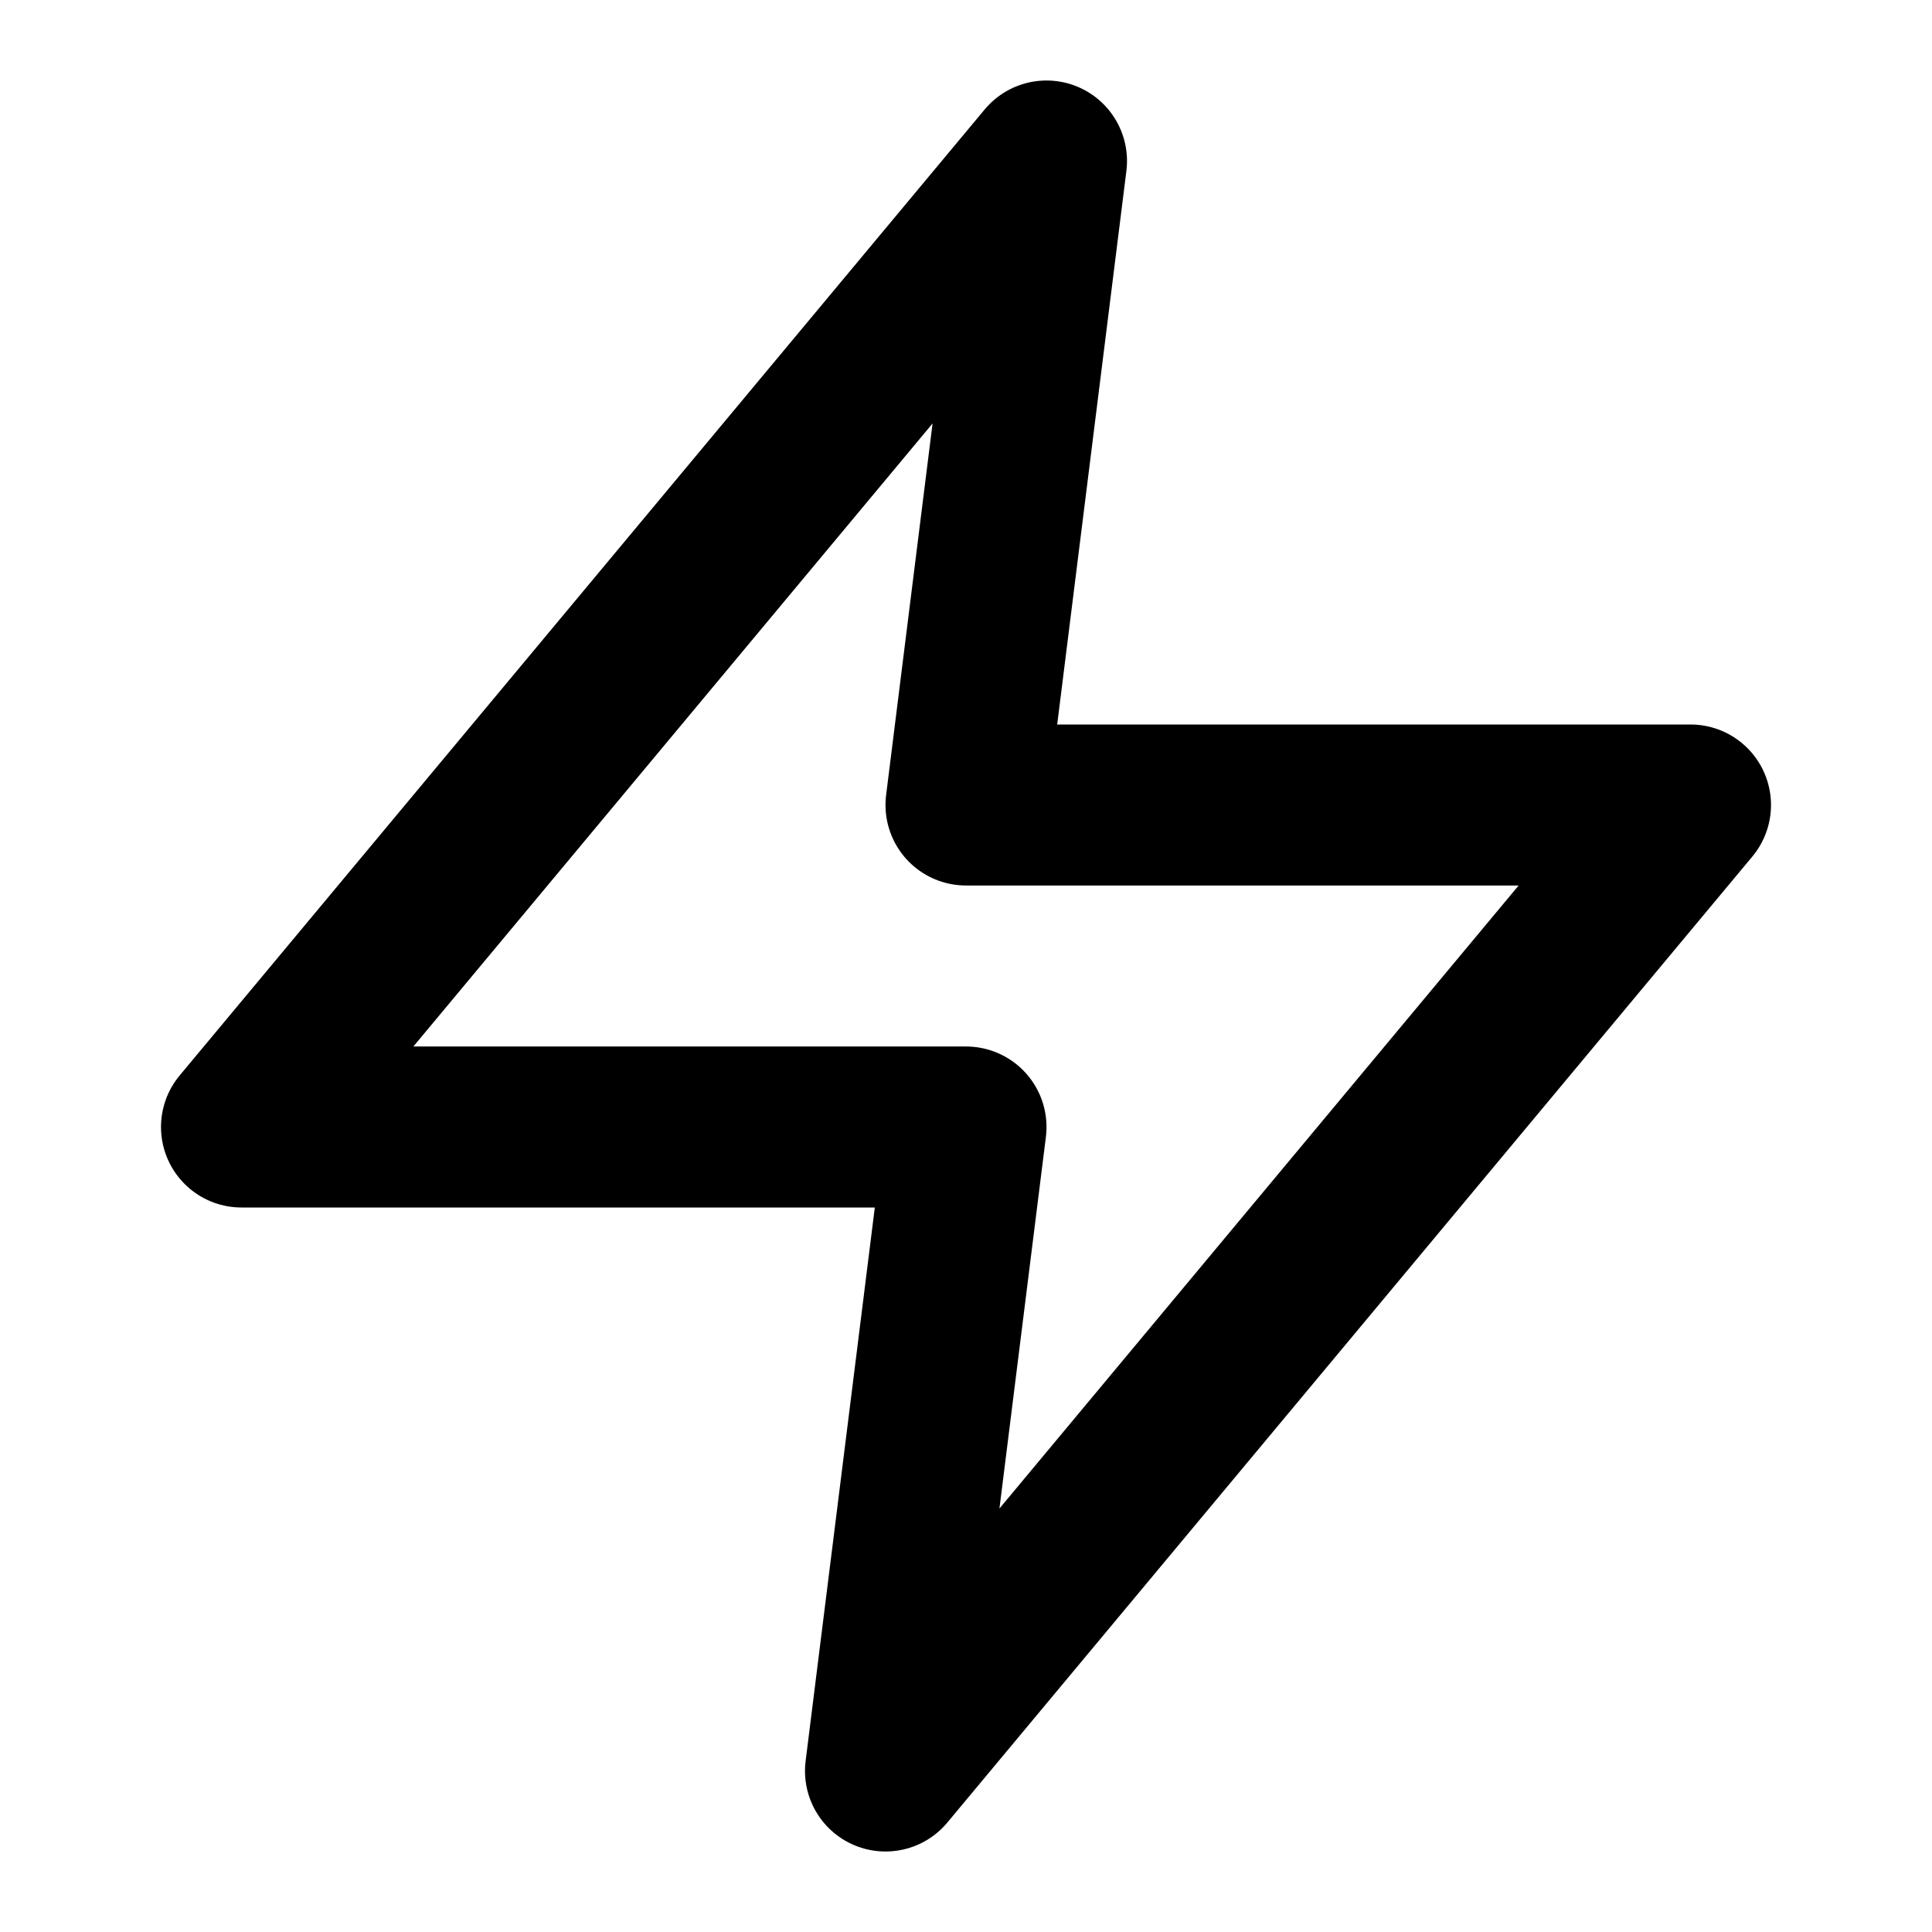
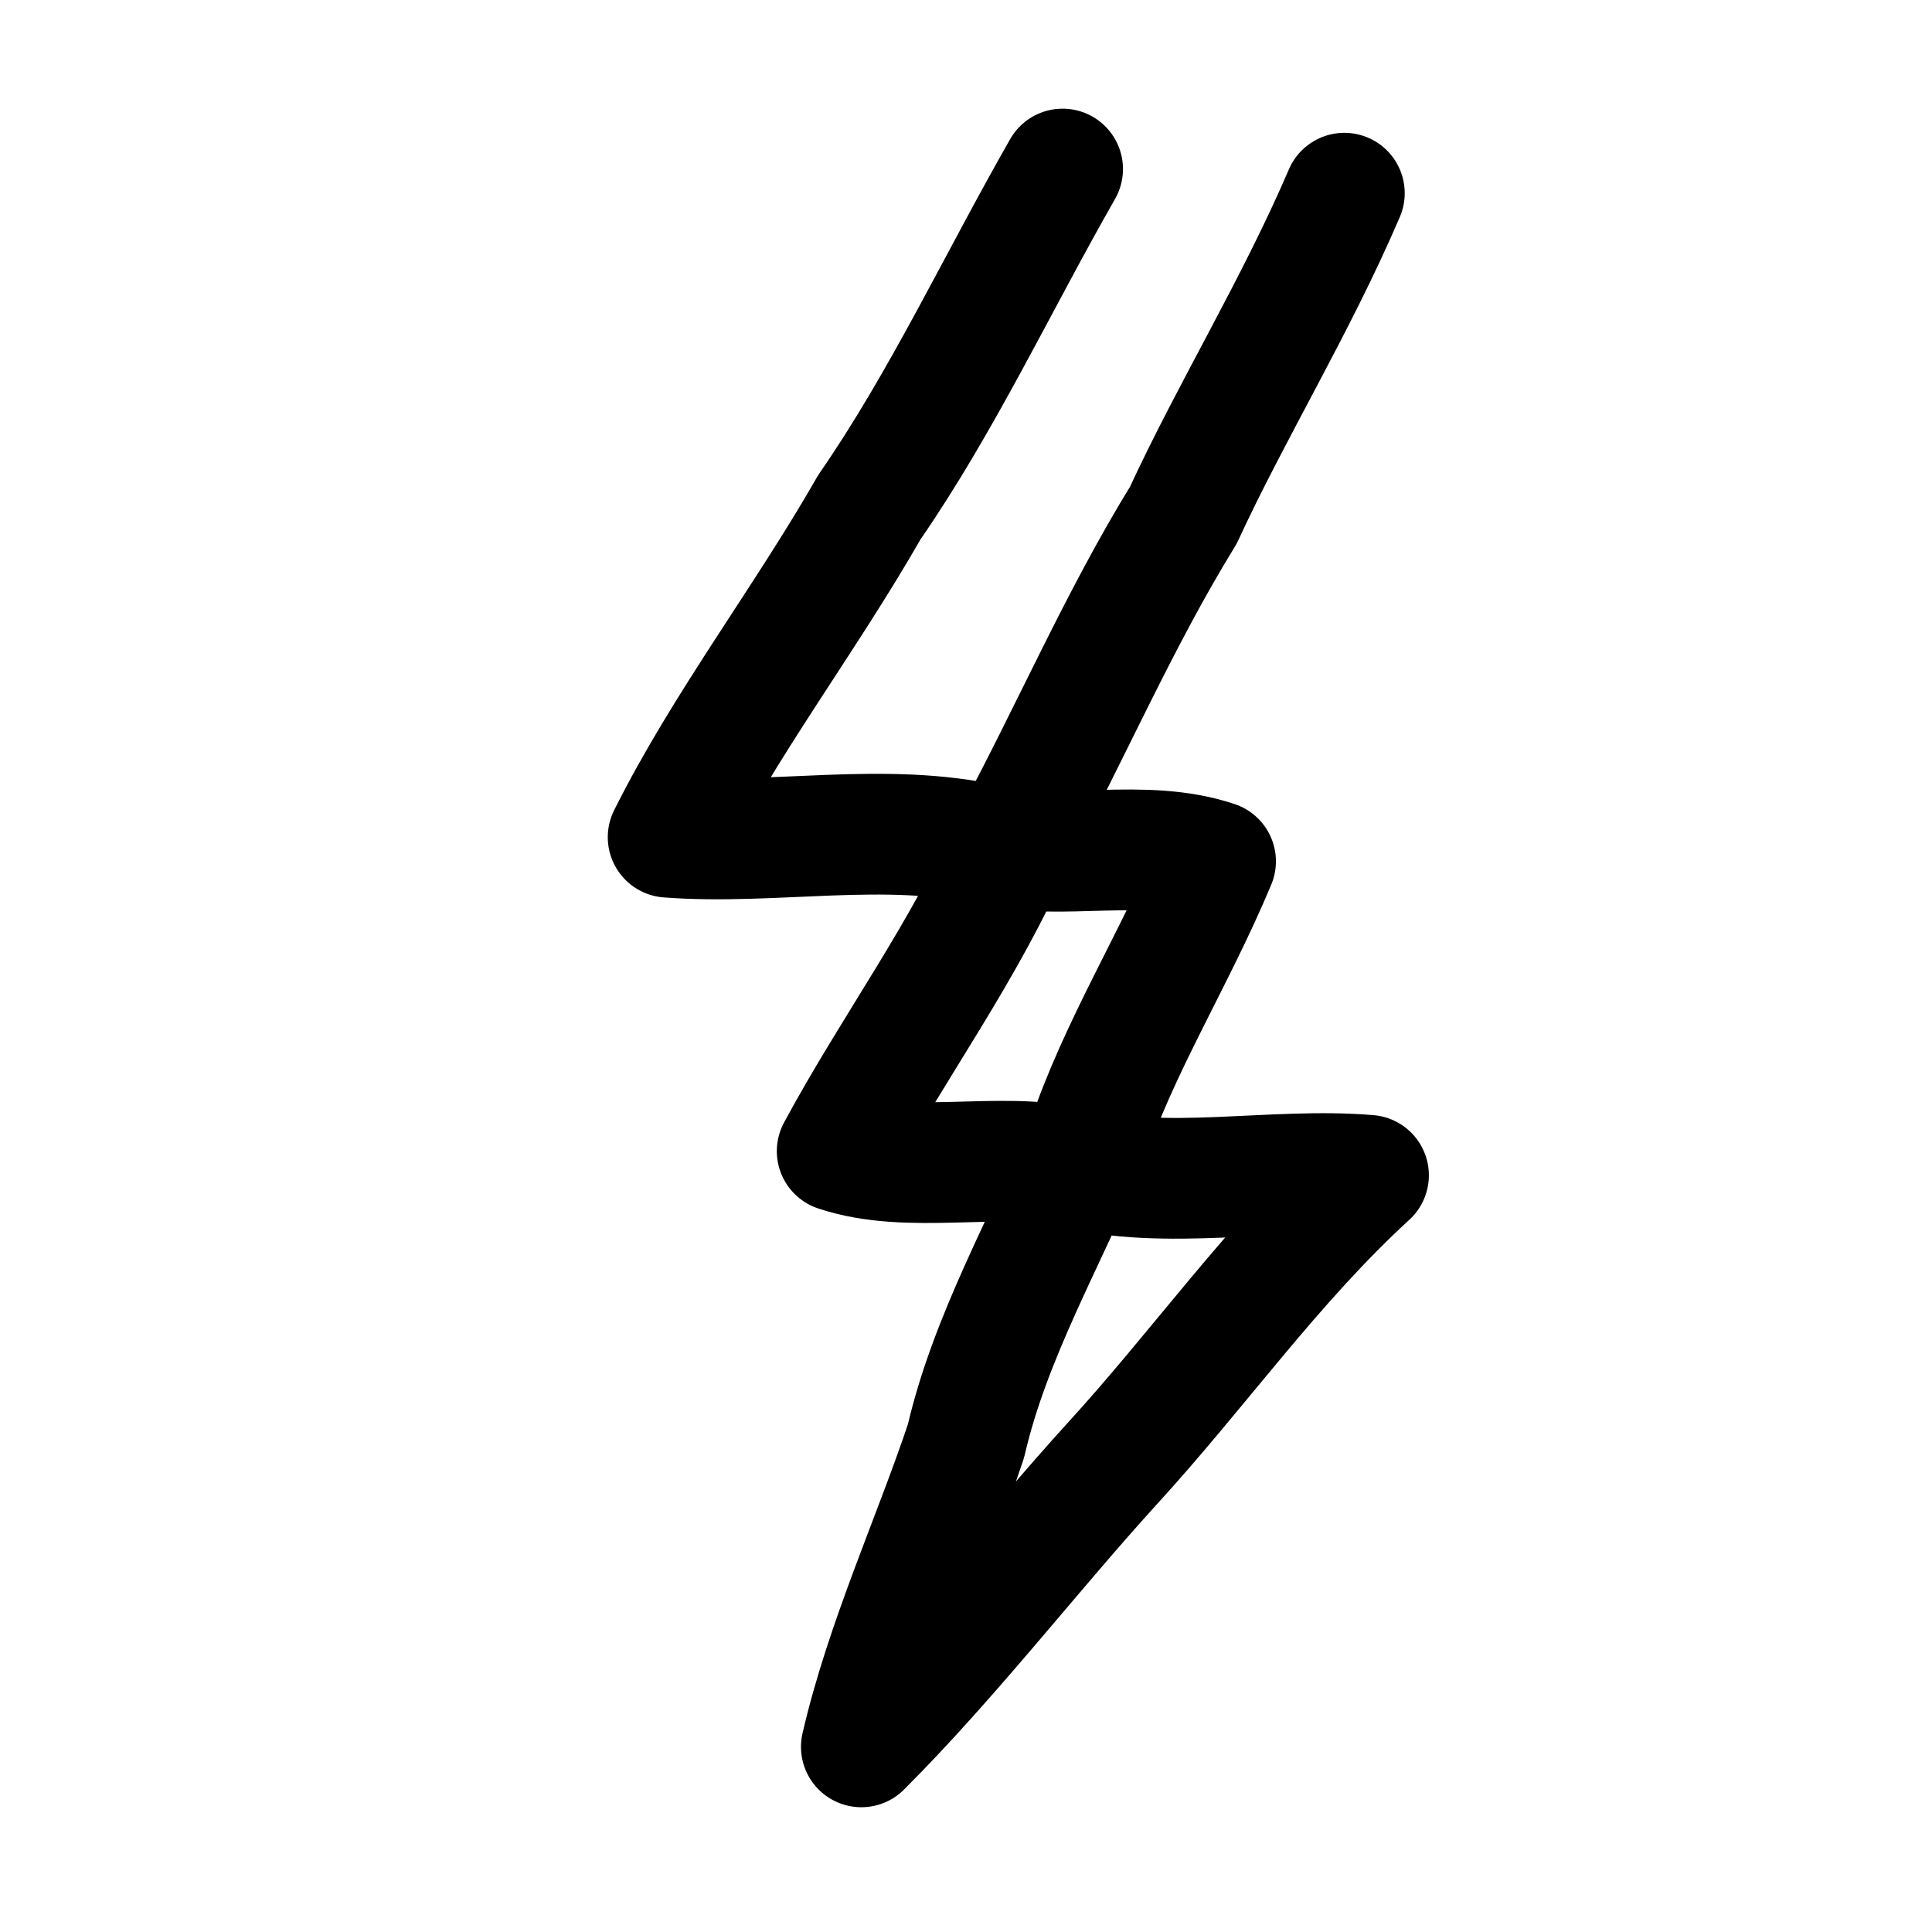
- <svg xmlns="http://www.w3.org/2000/svg" width="24" height="24" viewBox="0 0 24 24" fill="none" stroke="currentColor" stroke-width="2" stroke-linecap="round" stroke-linejoin="round">
-   <polygon points="13 2 3 14 12 14 11 22 21 10 12 10 13 2" />
+ <svg xmlns="http://www.w3.org/2000/svg" width="24" height="24" viewBox="0 0 24 24" fill="none" stroke="currentColor" stroke-width="1.5" stroke-linecap="round" stroke-linejoin="round">
+   <path d="M13.2 2.1c-.8 1.4-1.5 2.9-2.4 4.2-.8 1.4-1.8 2.7-2.5 4.1 1.3.1 2.7-.2 4 .1.9.2 1.9-.1 2.8.2-.5 1.2-1.2 2.3-1.6 3.5-.5 1.2-1.2 2.4-1.5 3.7-.4 1.2-1 2.5-1.3 3.8 1.1-1.1 2.1-2.4 3.1-3.5 1.1-1.2 2-2.5 3.2-3.6-1.2-.1-2.5.2-3.7-.1-.9-.2-2 .1-2.9-.2.7-1.3 1.6-2.5 2.2-3.9.7-1.3 1.3-2.7 2.1-4 .6-1.3 1.4-2.6 2-4" />
</svg>
